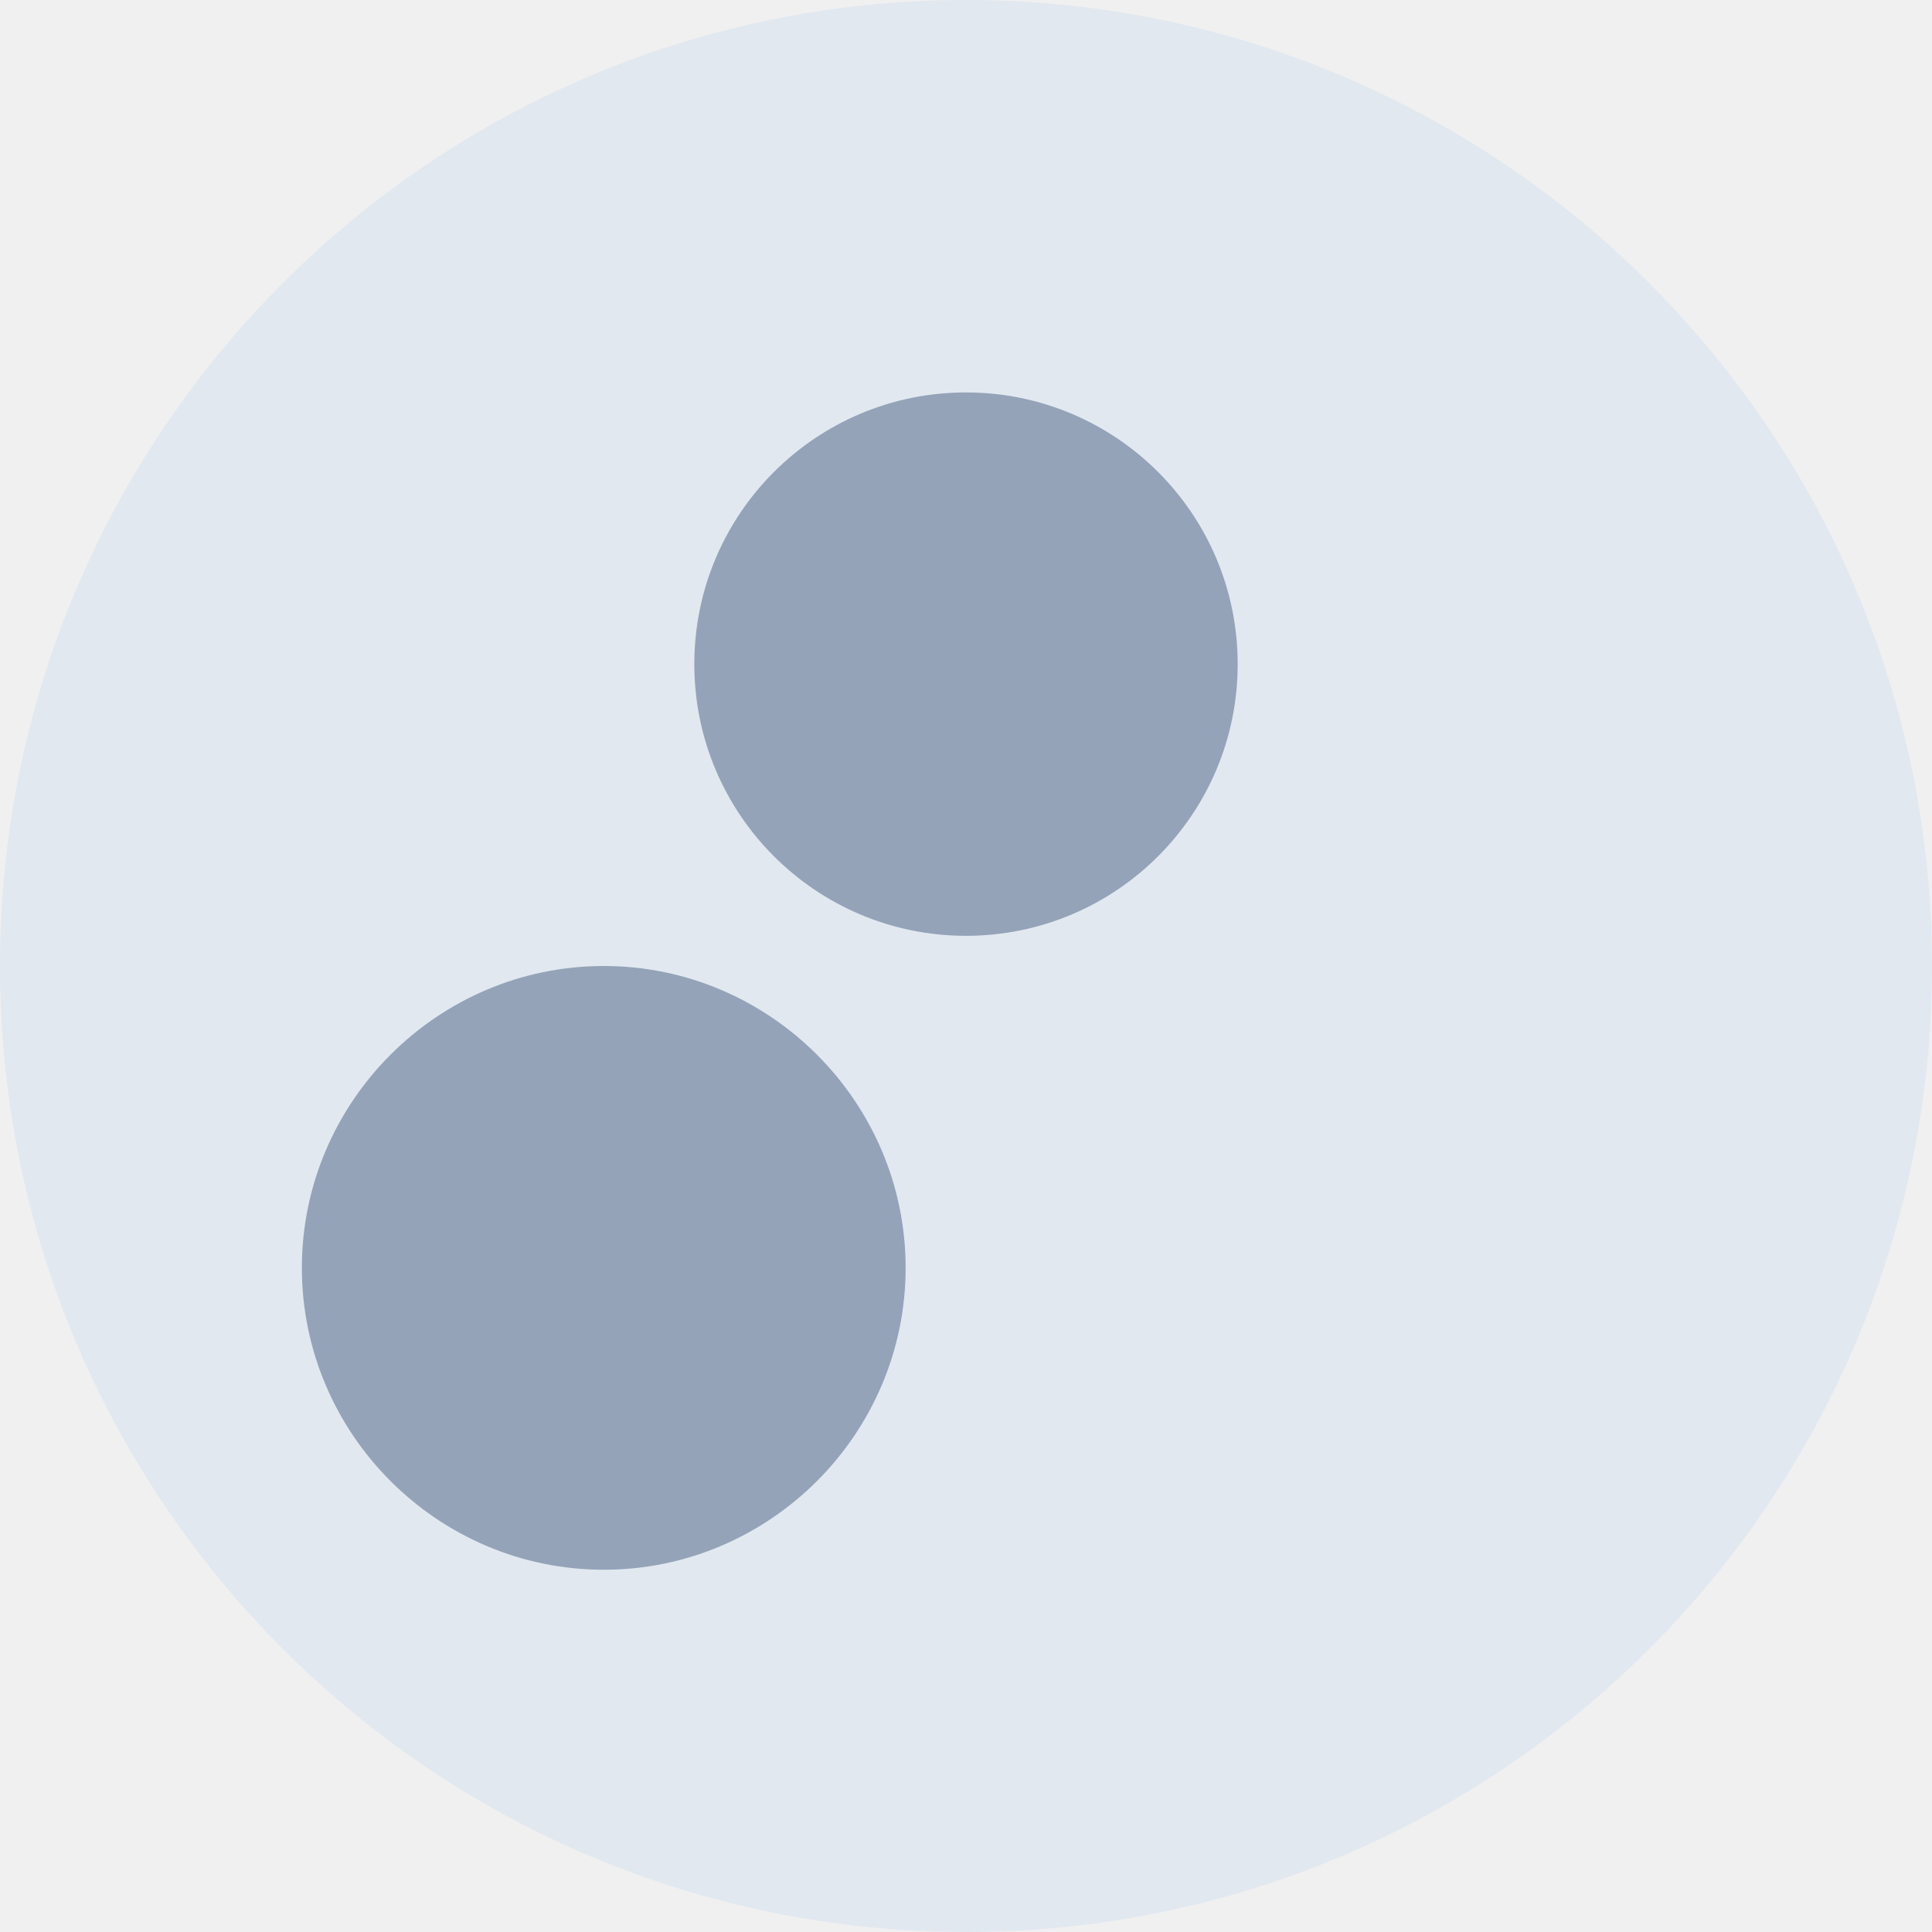
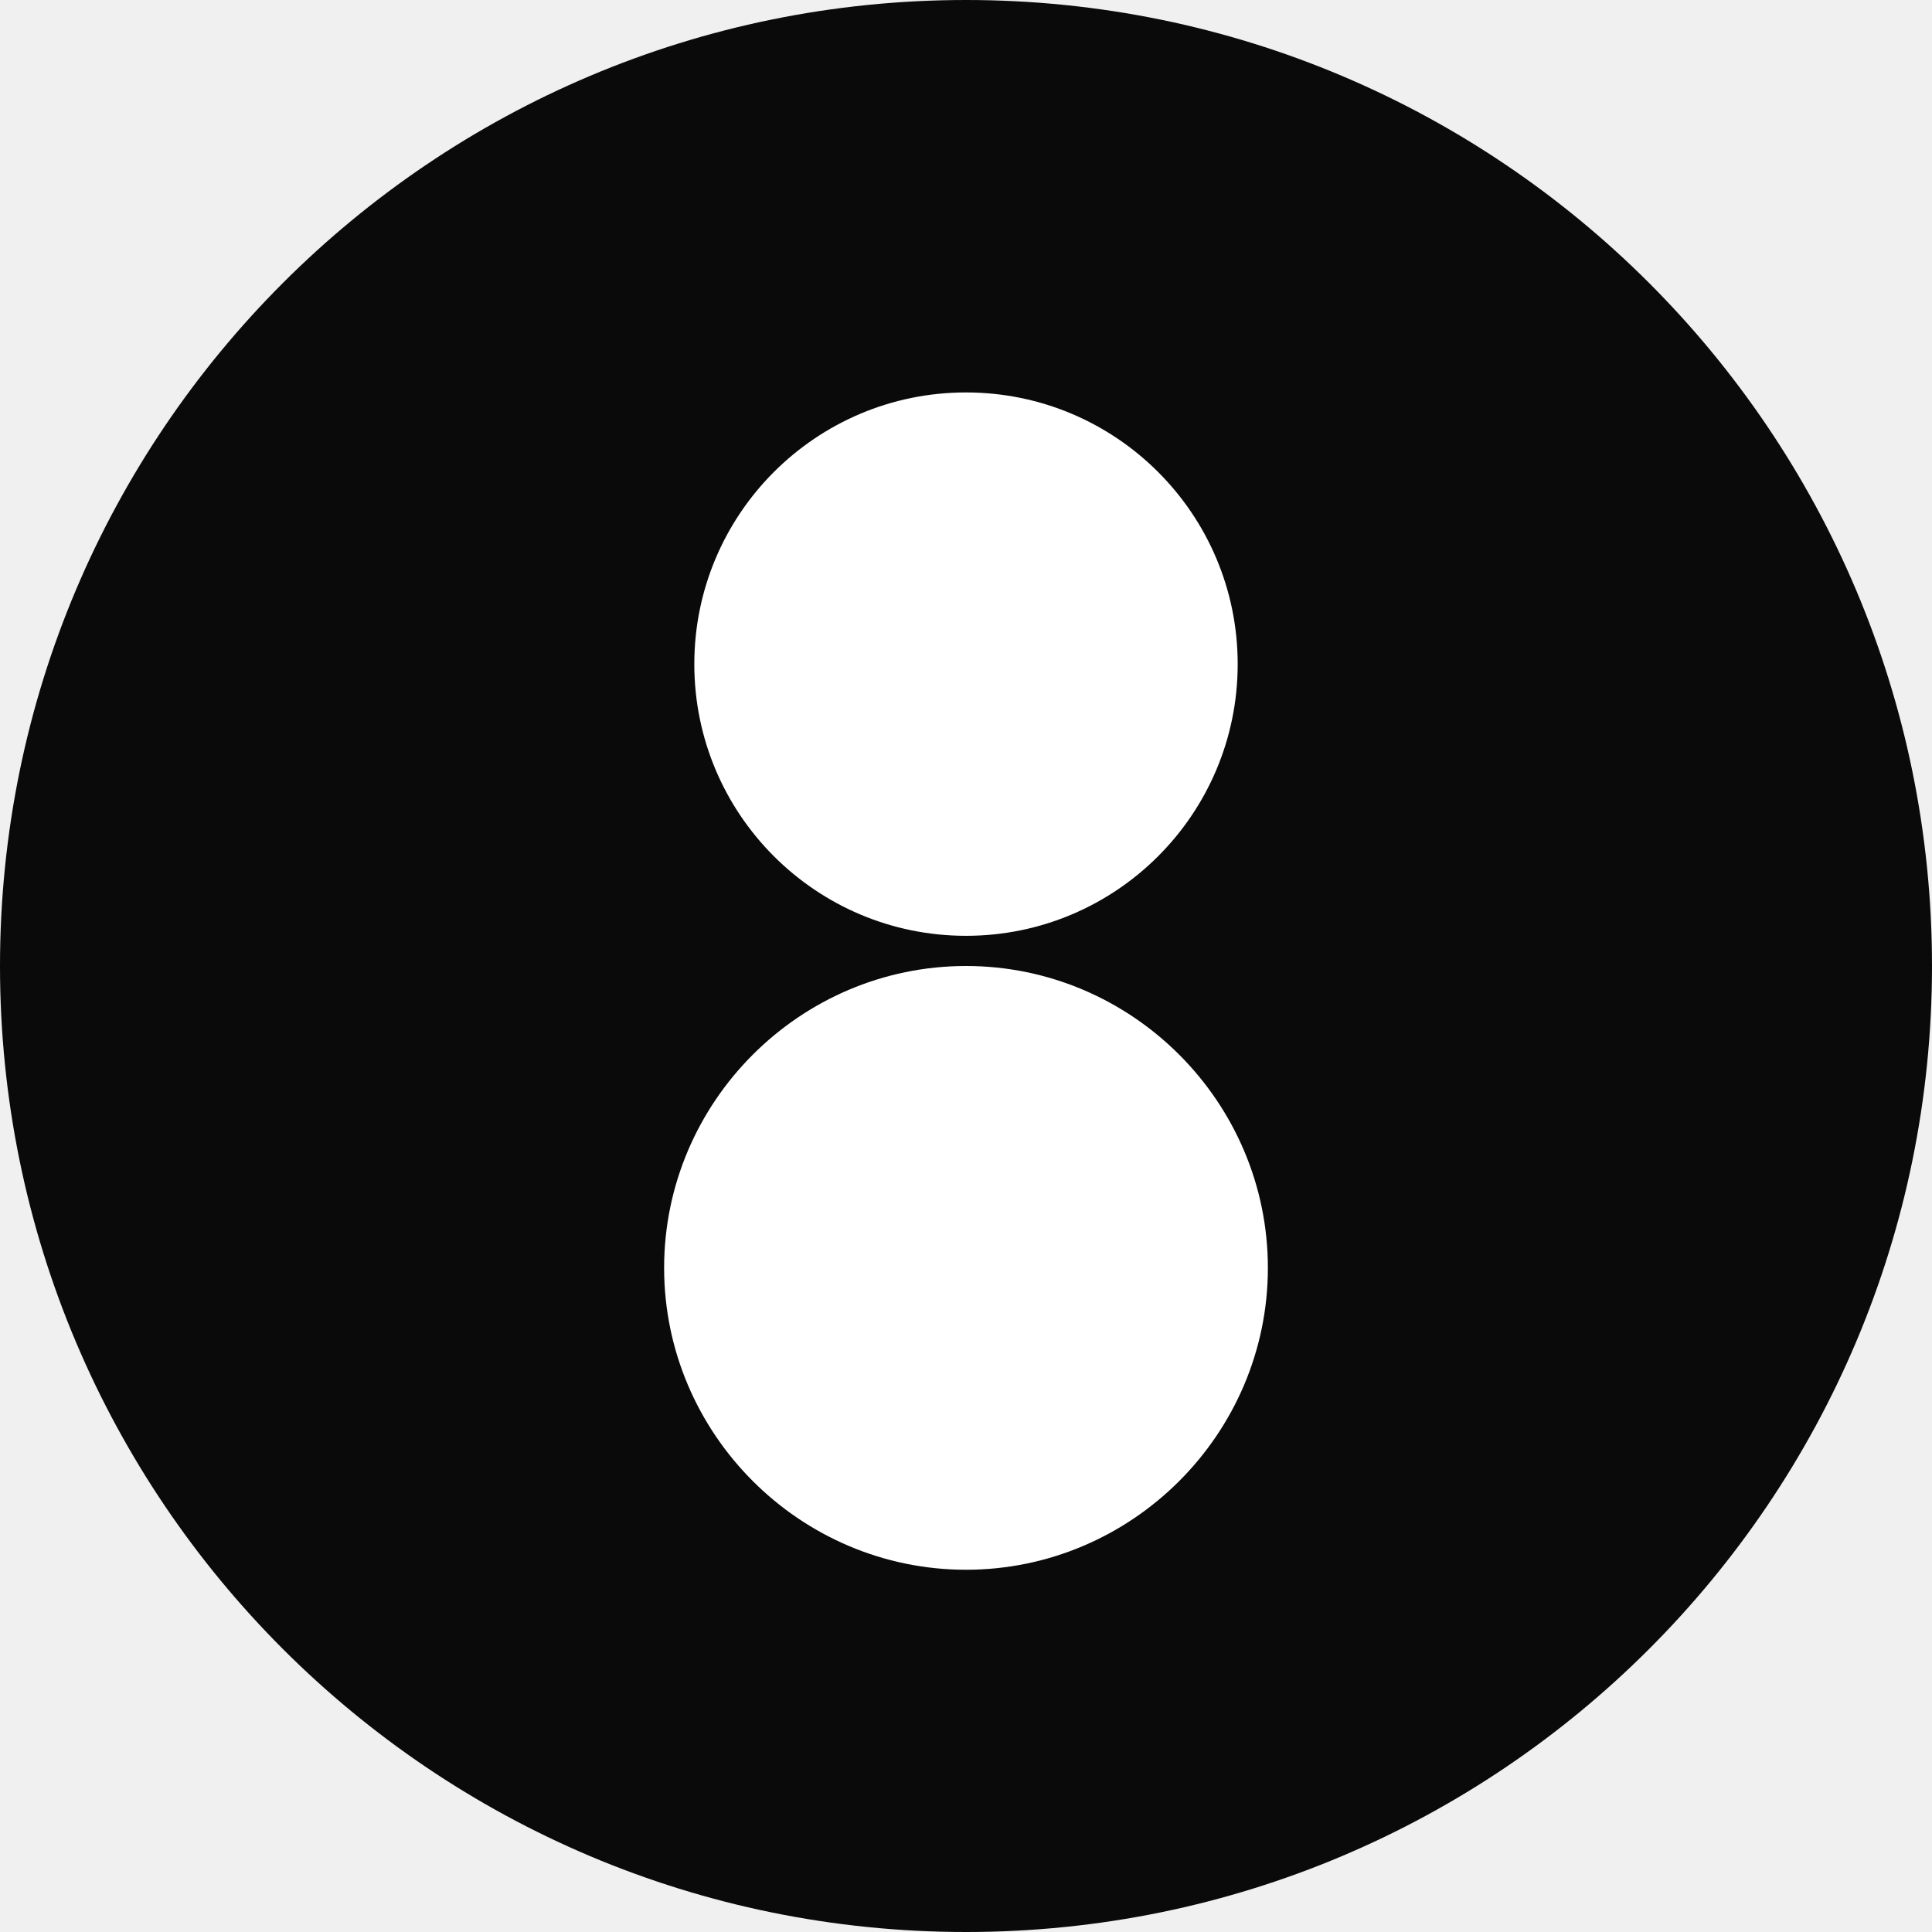
<svg xmlns="http://www.w3.org/2000/svg" width="128" height="128" viewBox="0 0 128 128" fill="none">
-   <rect width="128" height="128" rx="64" fill="#e2e8f0" />
-   <circle cx="64" cy="44" r="18" fill="#94a3b8" />
-   <path d="M20 84c0-11 9-20 20-20s20 9 20 20-9 20-20 20S20 95 20 84Z" fill="#94a3b8" />
+   <rect width="128" height="128" rx="64" fill="#0A0A0A" />
+   <path fill="#FFFFFF" d="M44 84c0-11 9-20 20-20s20 9 20 20-9 20-20 20S44 95 44 84Z" />
+   <circle cx="64" cy="44" r="18" fill="#FFFFFF" />
</svg>
